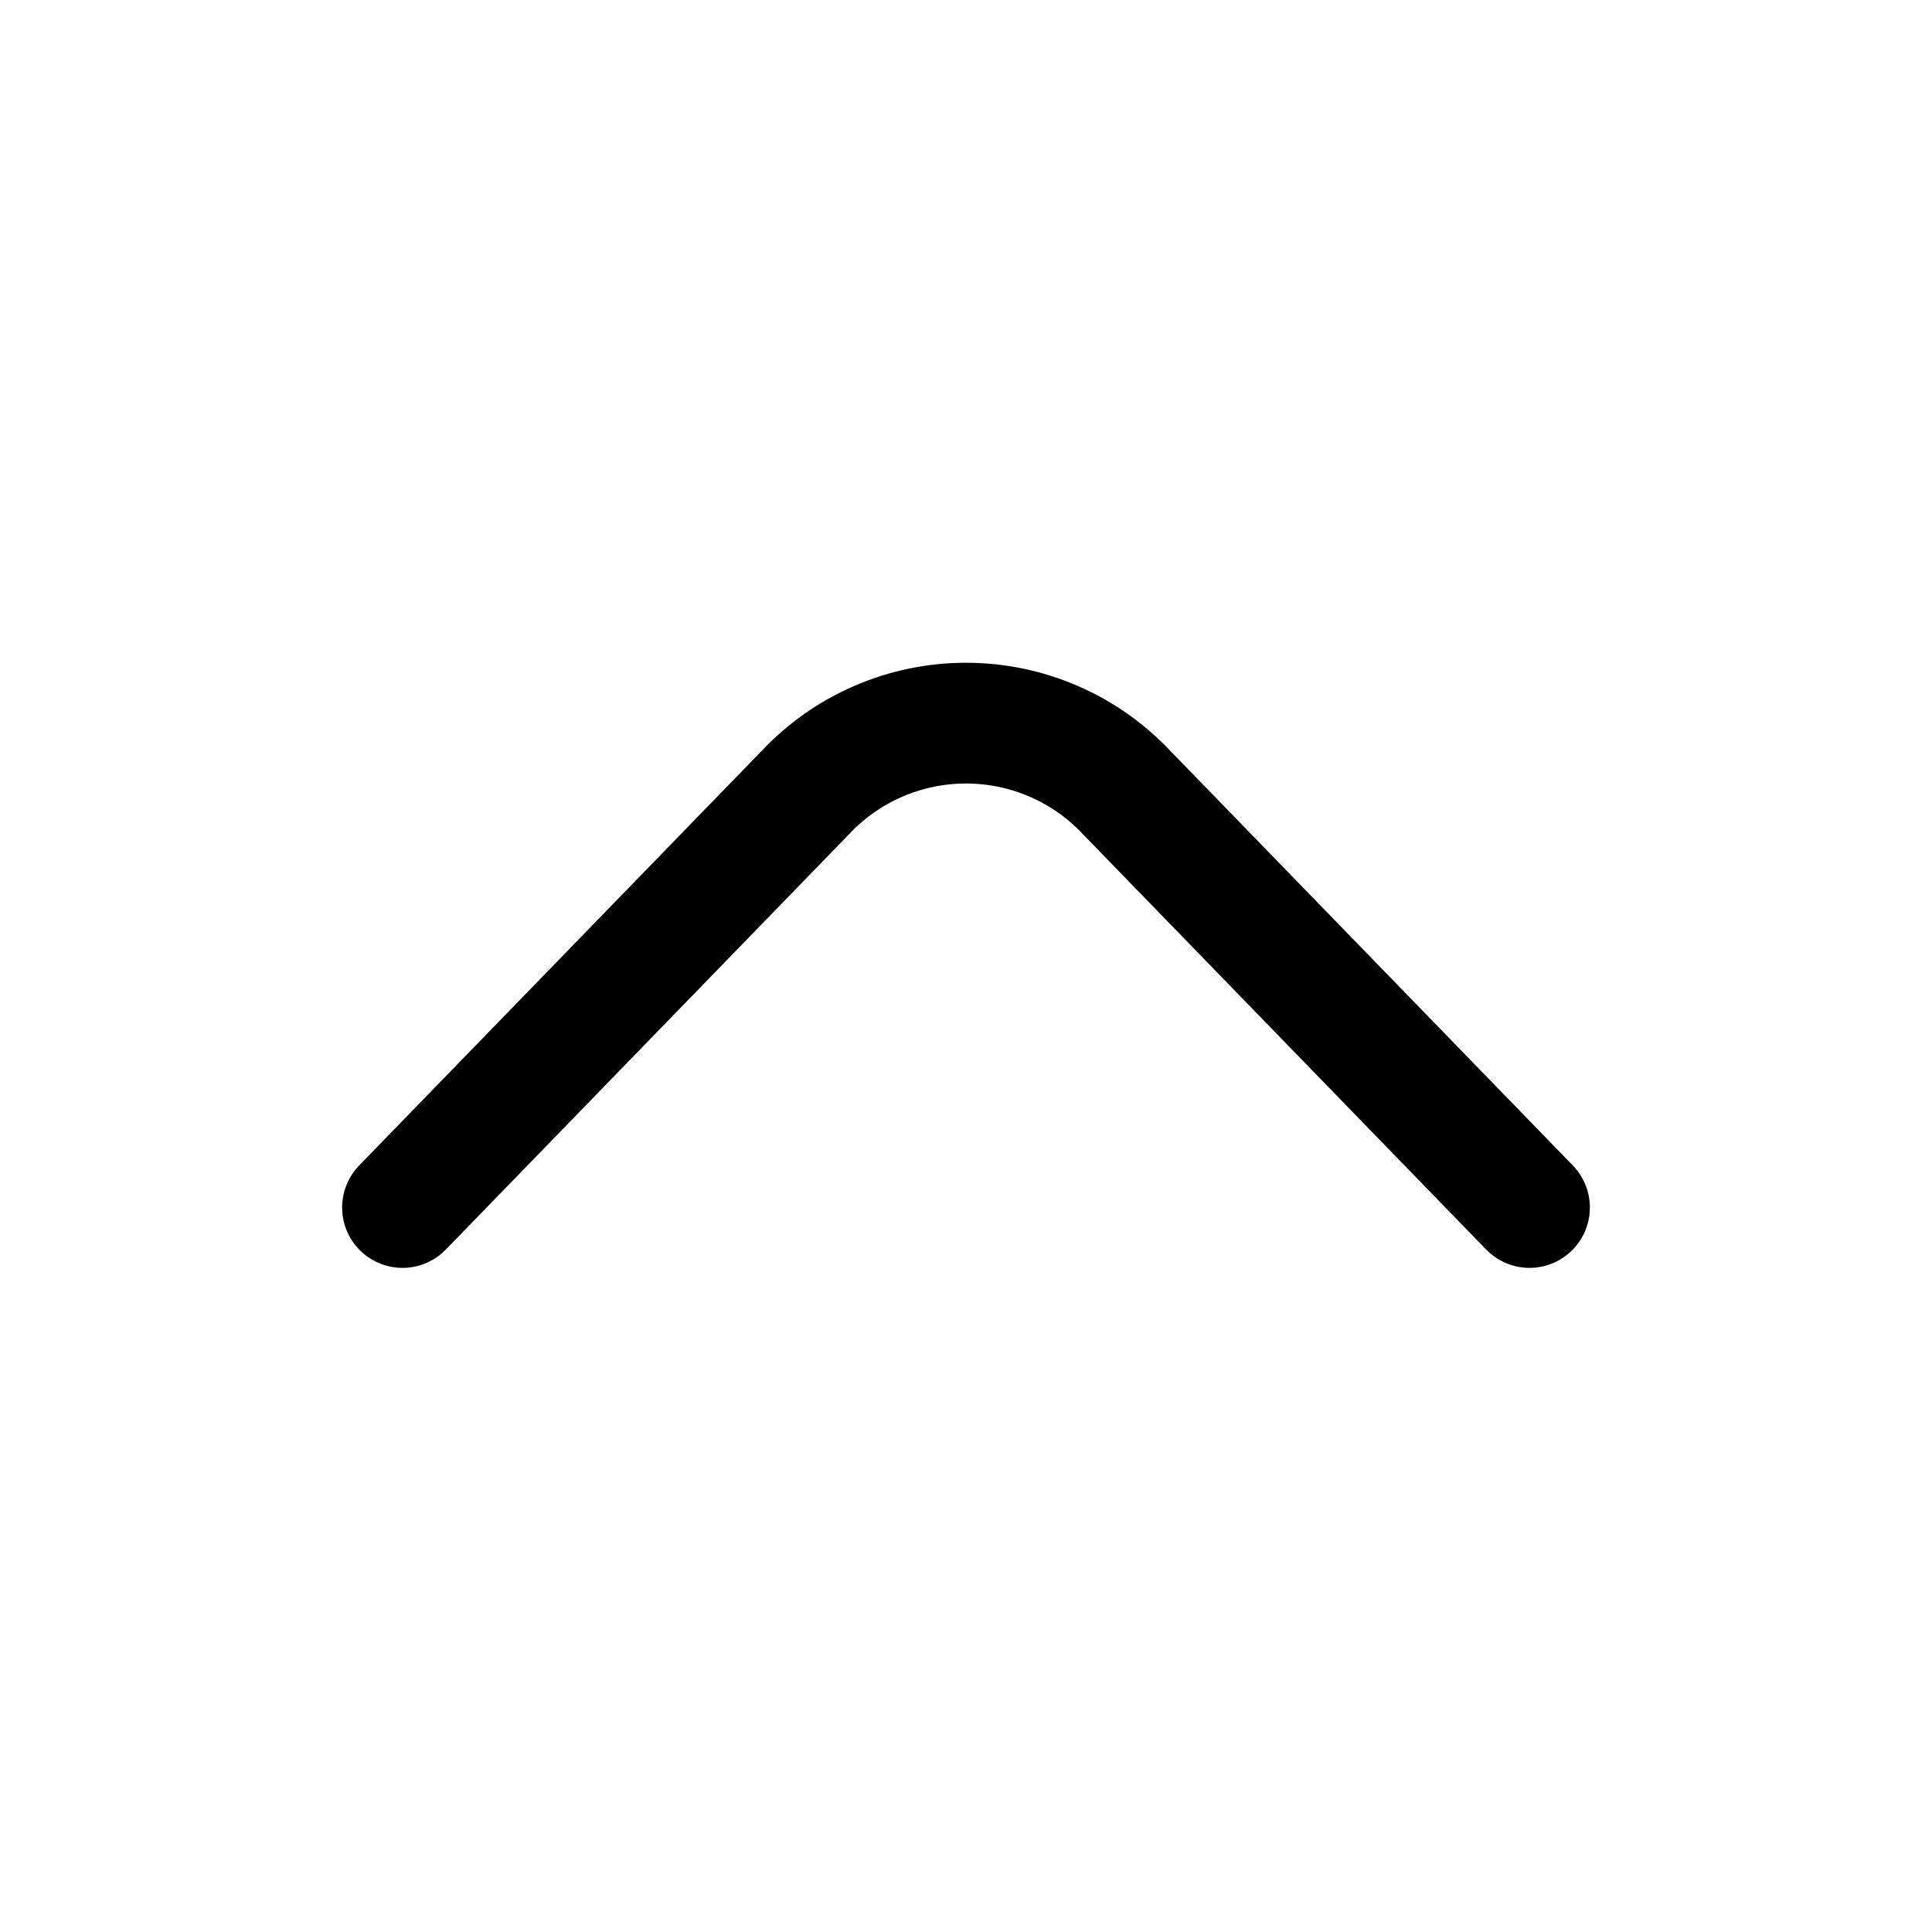
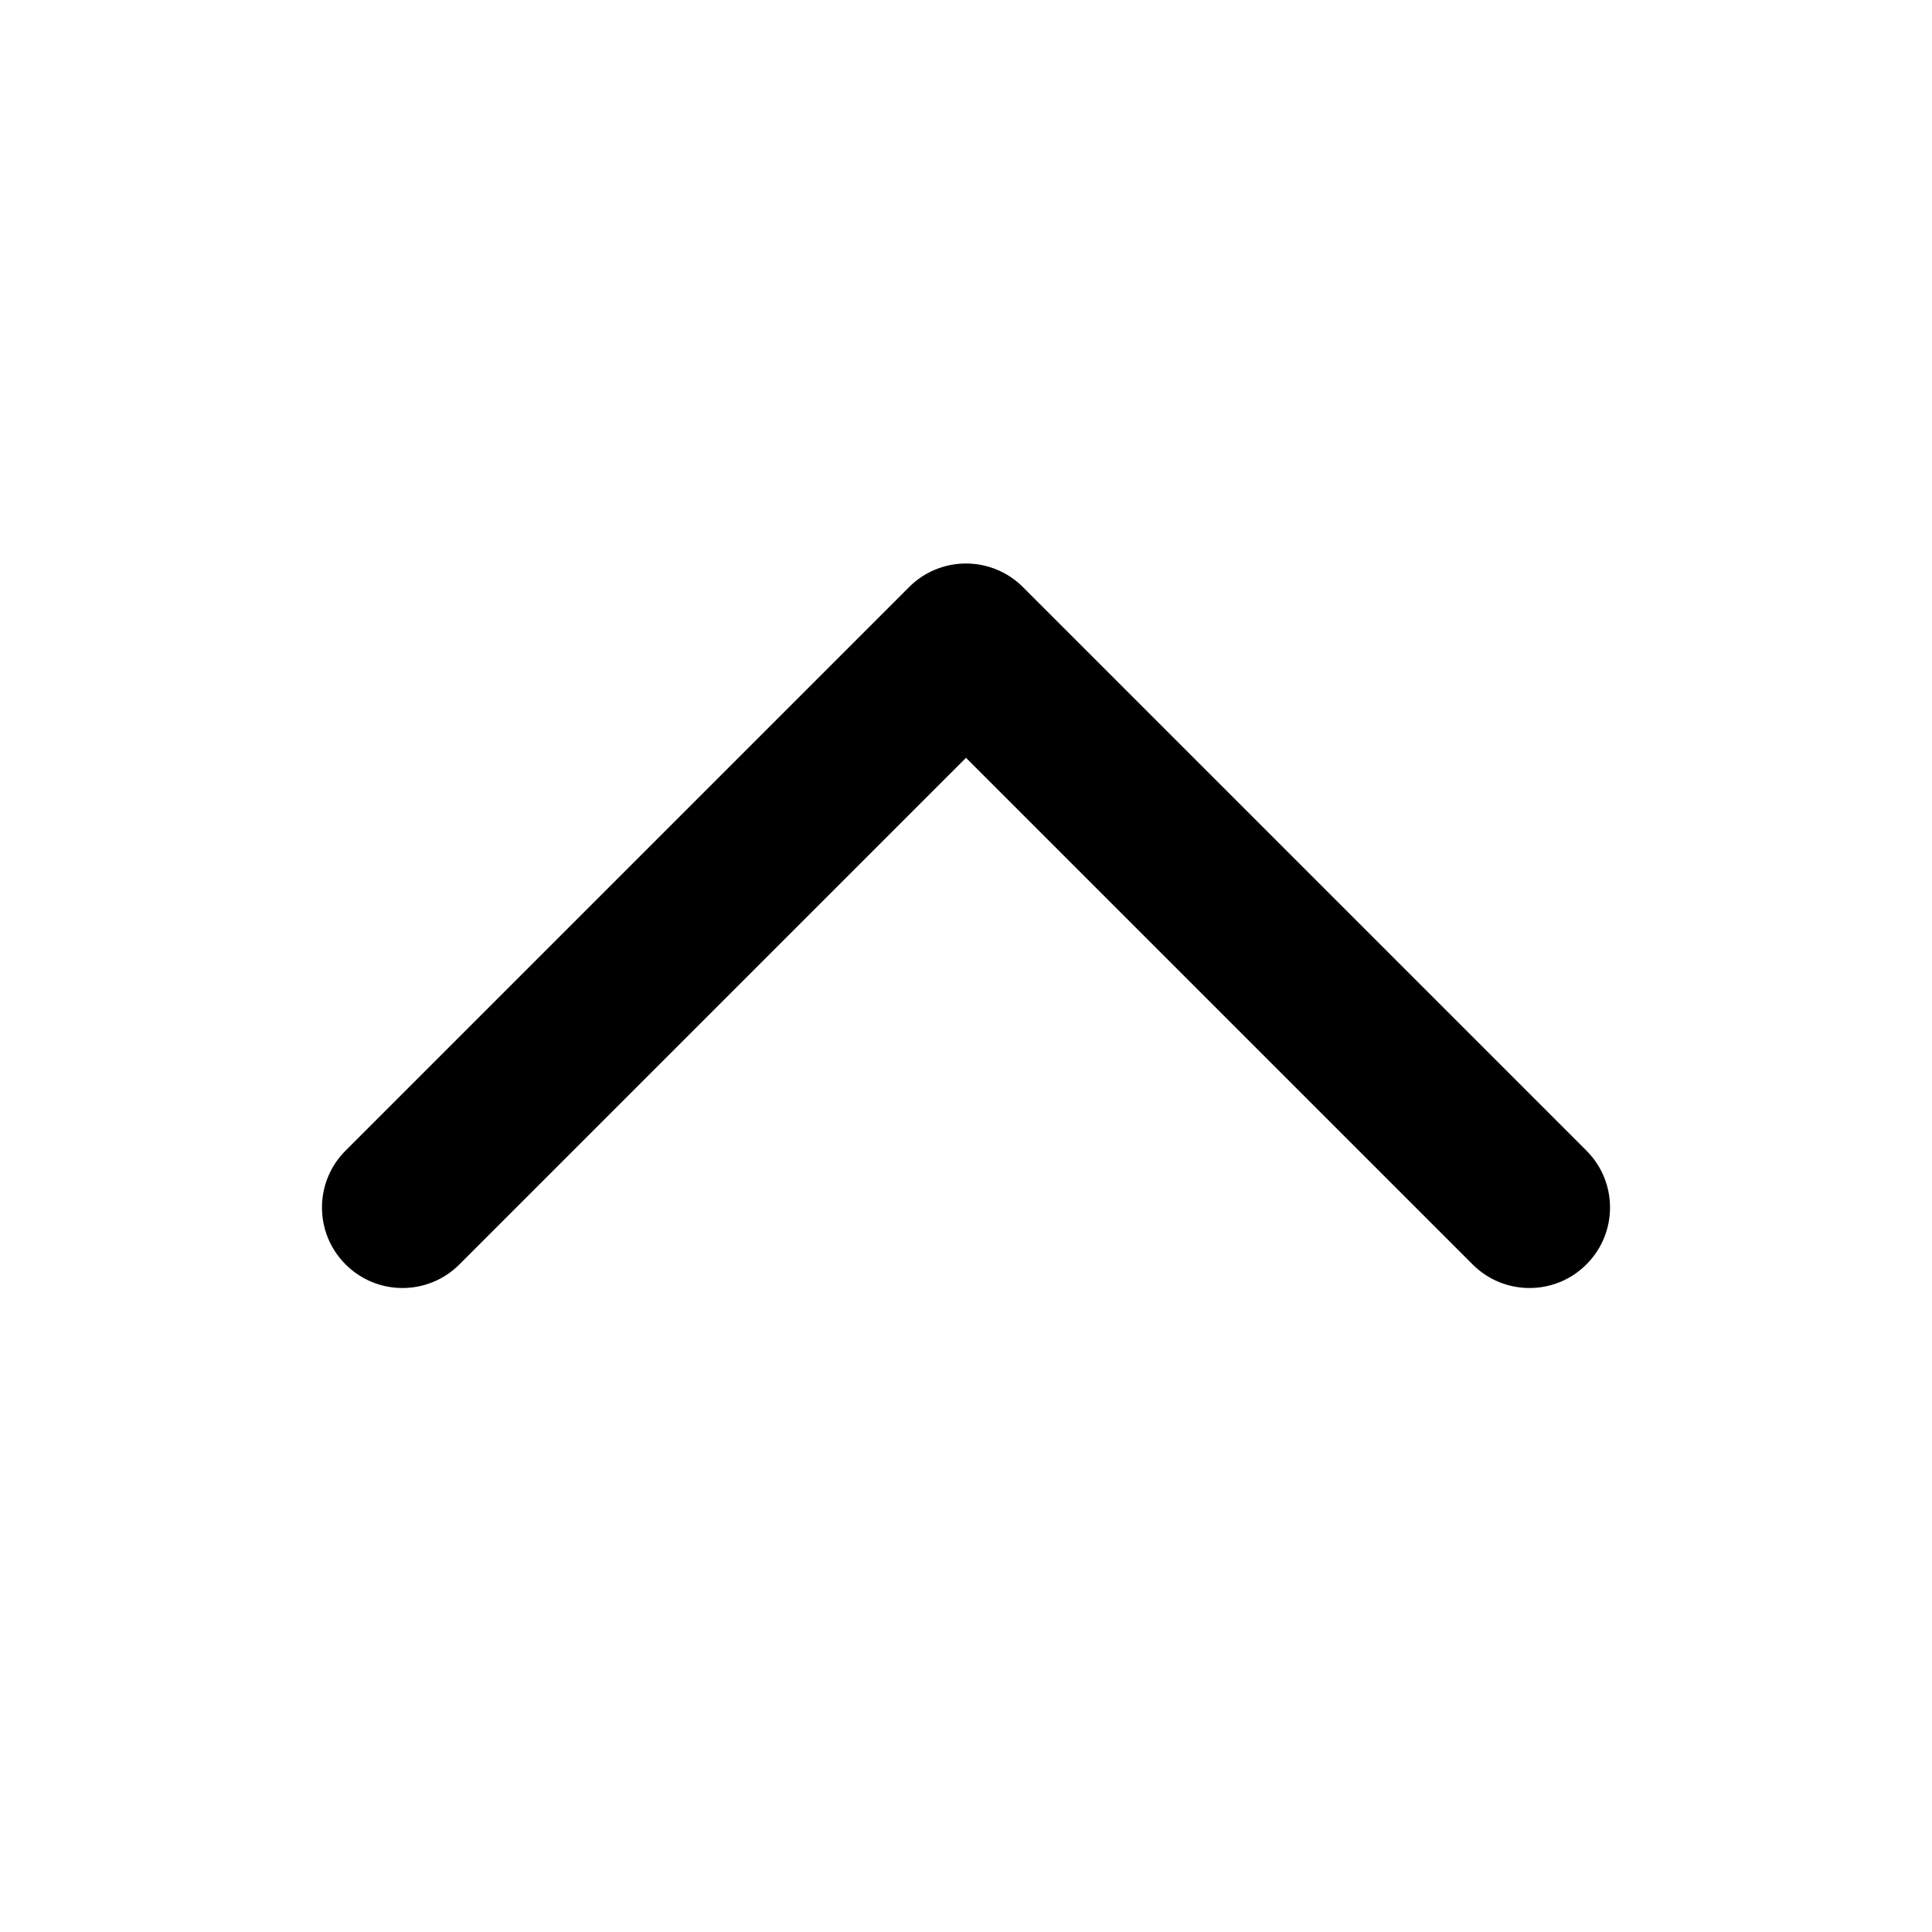
<svg xmlns="http://www.w3.org/2000/svg" width="800px" height="800px" viewBox="0 0 24 24" fill="none">
-   <path d="M5 15L10 9.85C10.256 9.576 10.566 9.358 10.91 9.209C11.254 9.06 11.625 8.983 12 8.983C12.375 8.983 12.746 9.06 13.09 9.209C13.434 9.358 13.744 9.576 14 9.85L19 15" stroke="#000000" stroke-width="1.5" stroke-linecap="round" stroke-linejoin="round" />
+   <path fill-rule="evenodd" clip-rule="evenodd" d="M12 7C12.265 7 12.52 7.105 12.707 7.293L19.707 14.293C20.098 14.683 20.098 15.317 19.707 15.707C19.317 16.098 18.683 16.098 18.293 15.707L12 9.414L5.707 15.707C5.317 16.098 4.683 16.098 4.293 15.707C3.902 15.317 3.902 14.683 4.293 14.293L11.293 7.293C11.48 7.105 11.735 7 12 7Z" fill="#000000" />
</svg>
